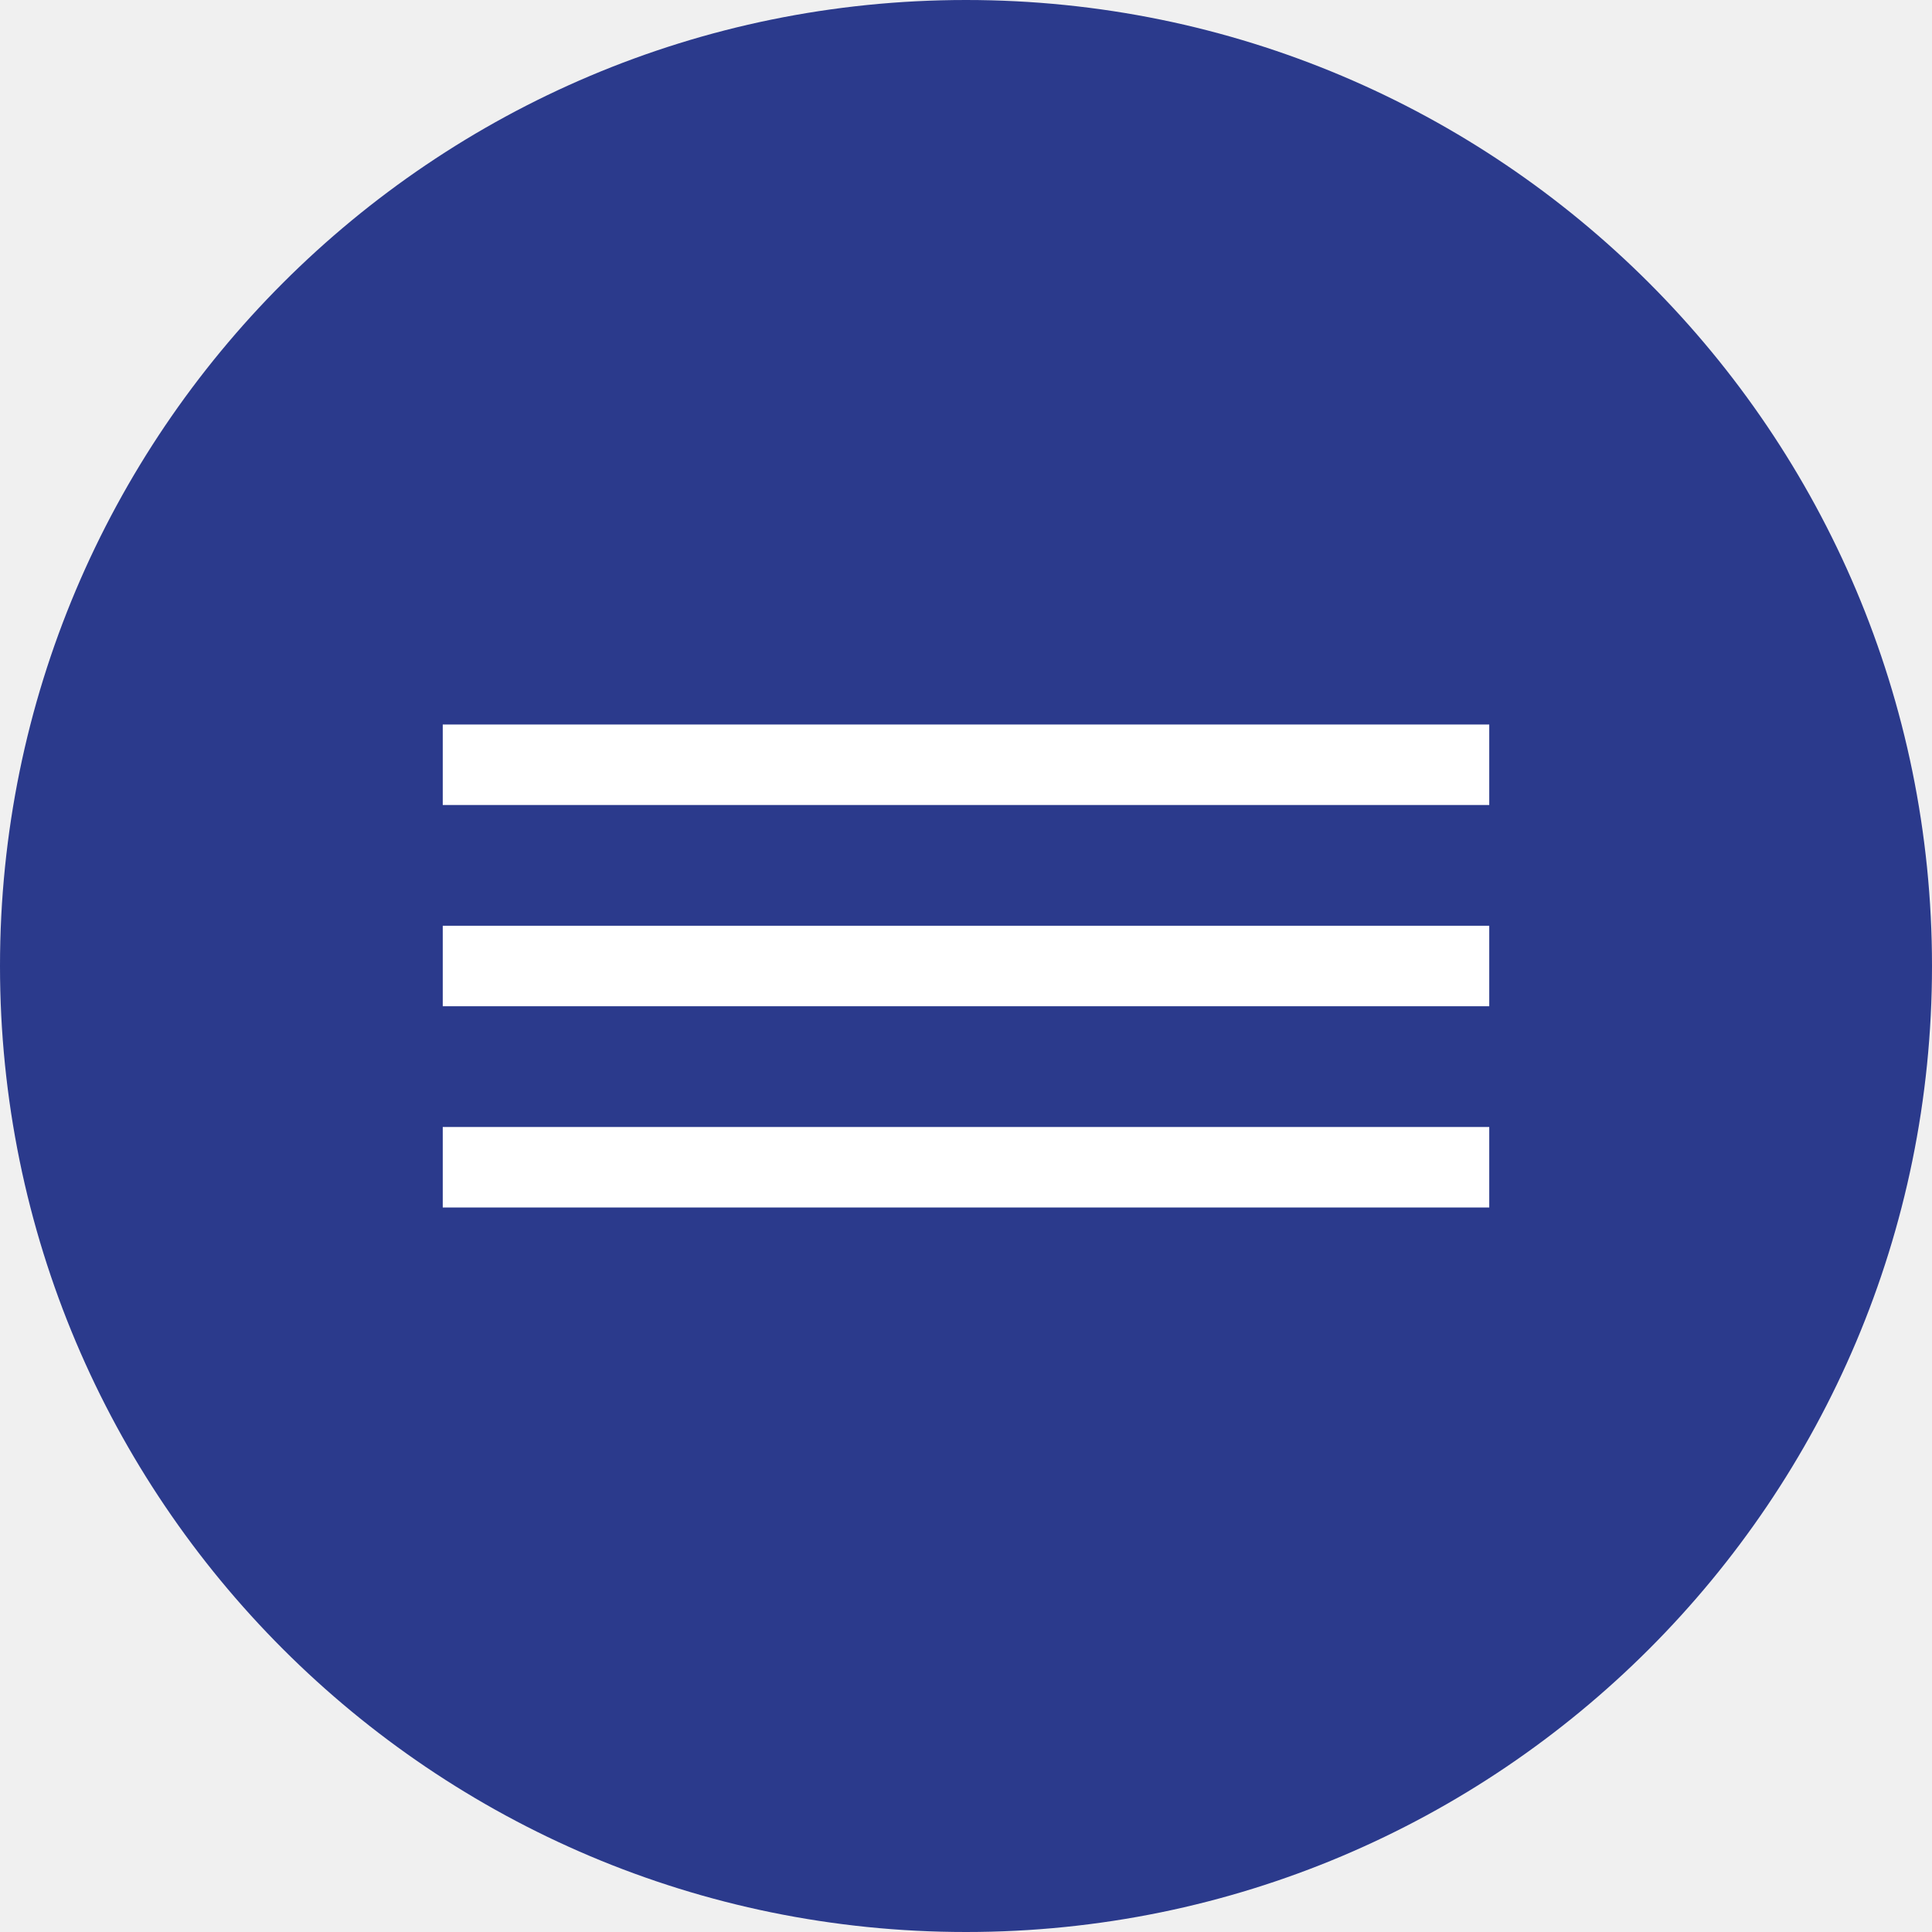
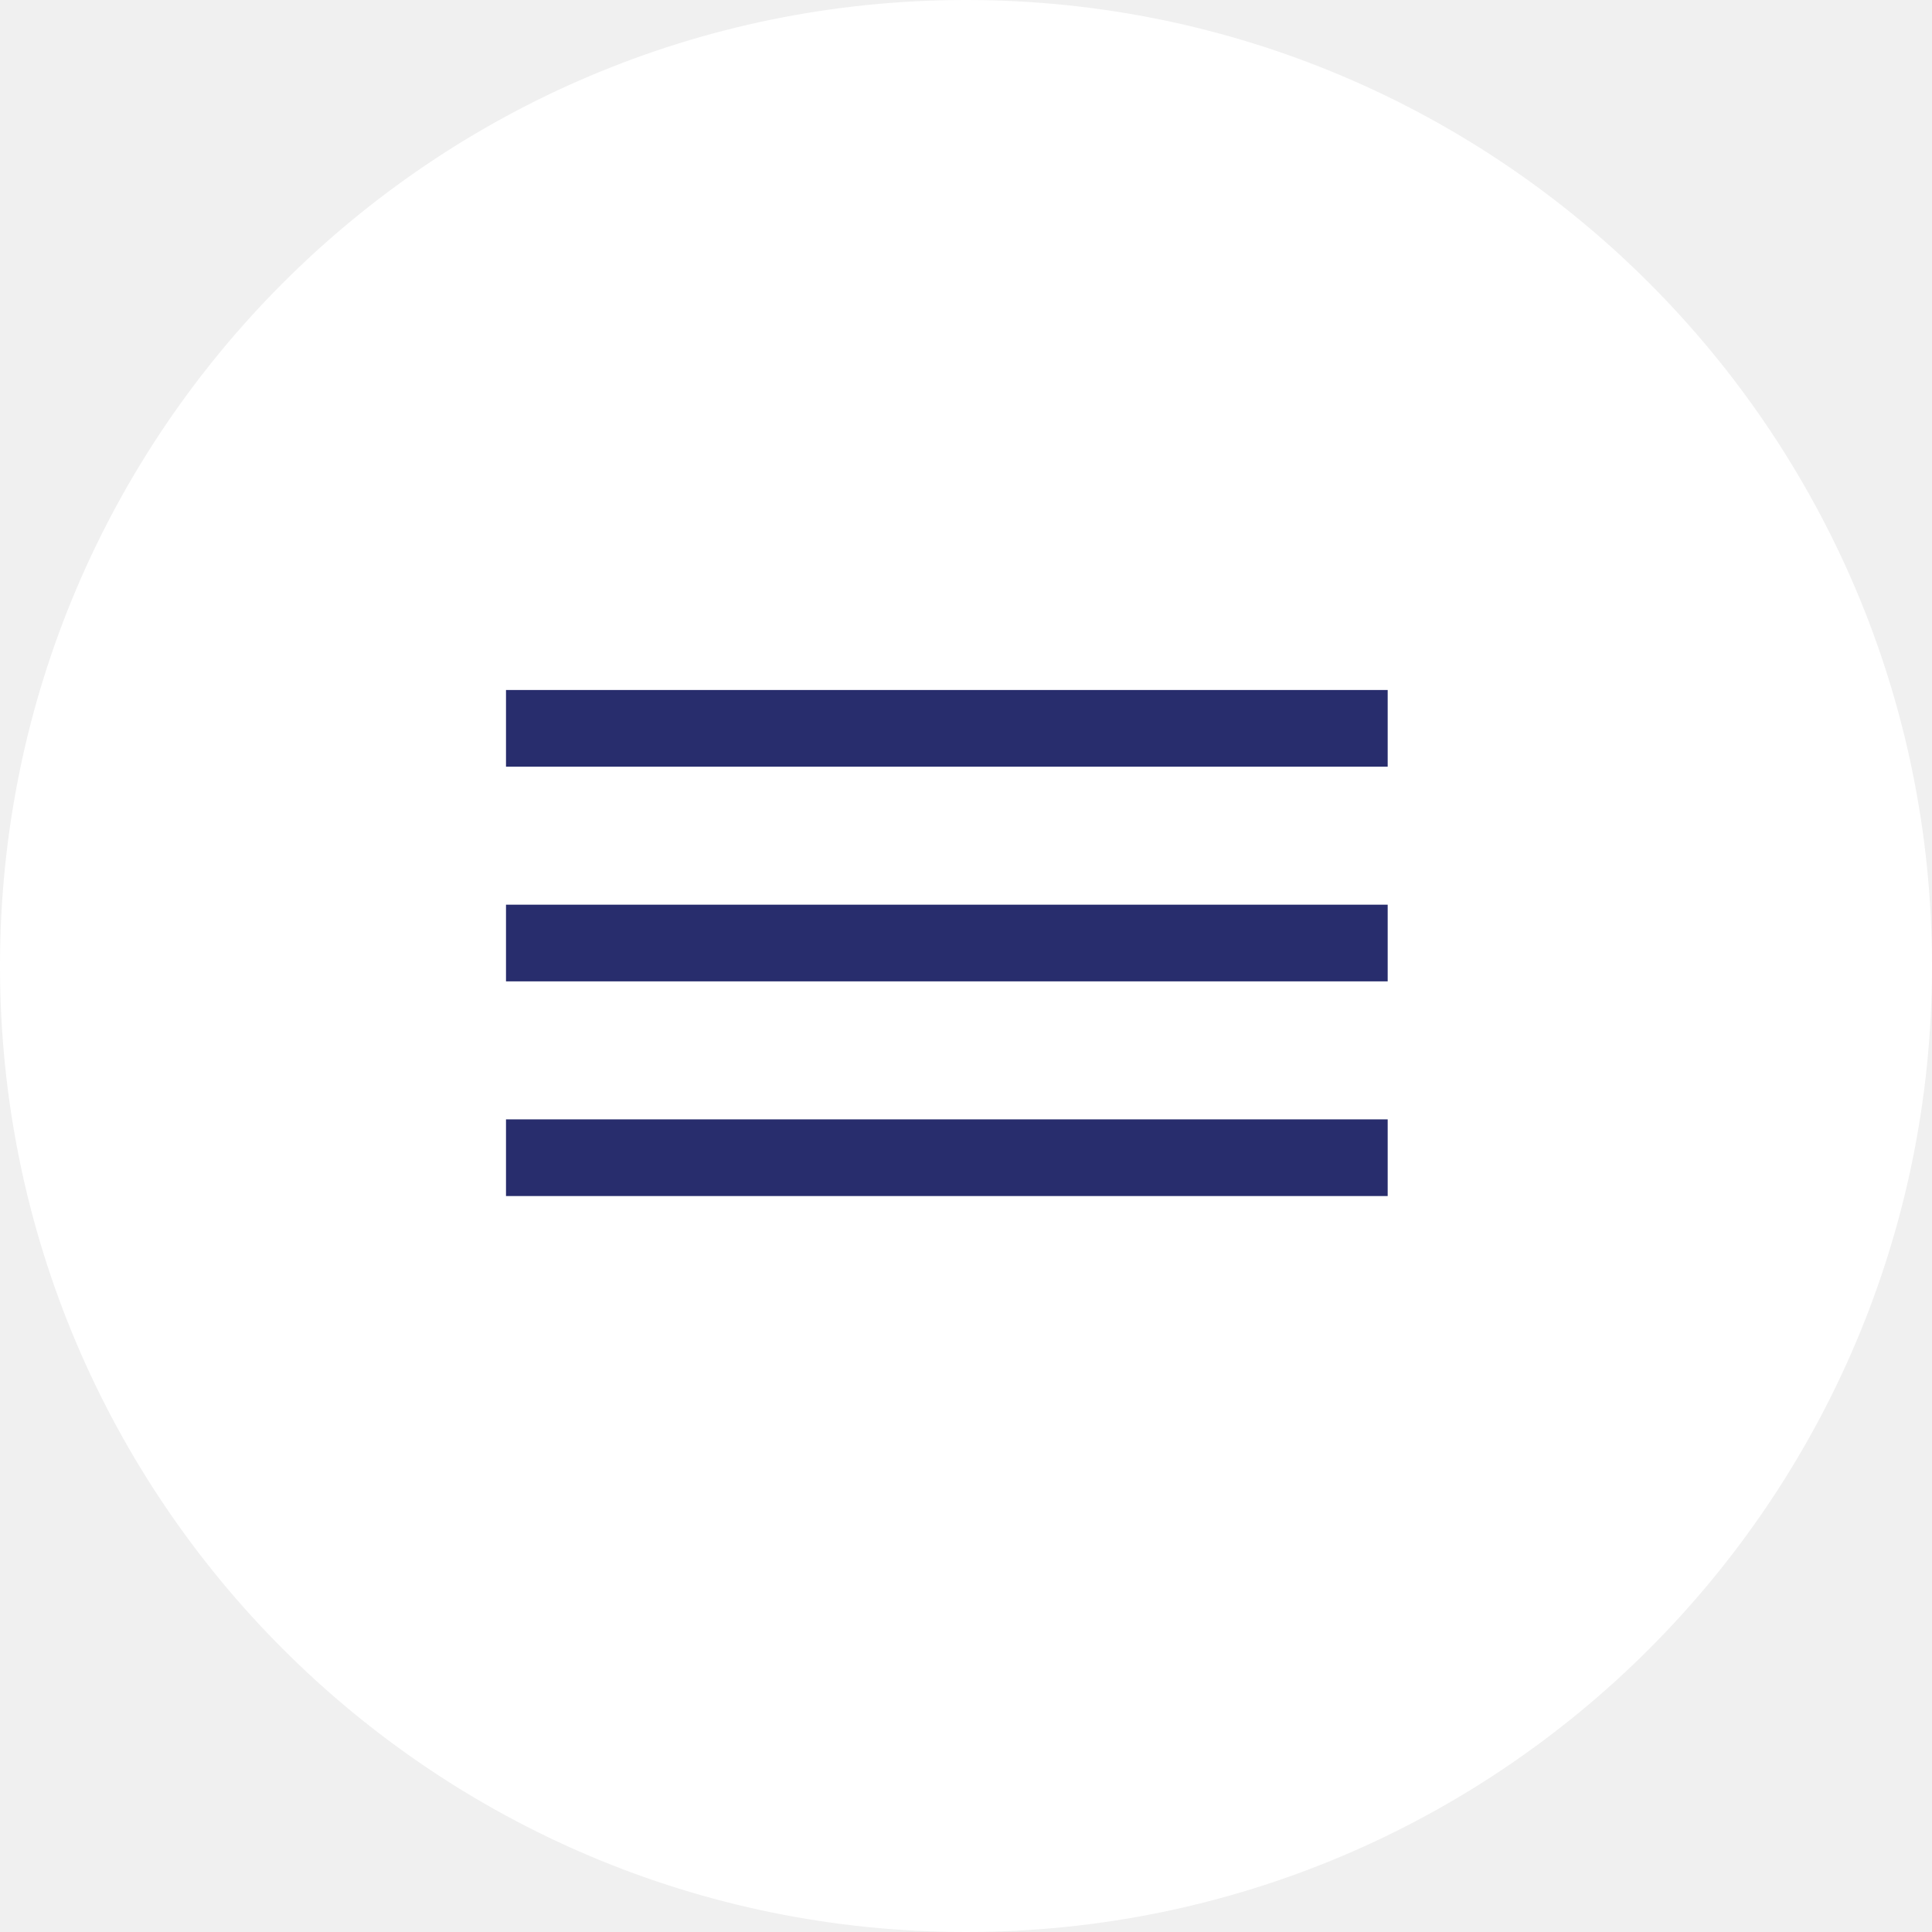
- <svg xmlns="http://www.w3.org/2000/svg" width="48" height="48" viewBox="0 0 48 48" fill="none">
-   <circle cx="24" cy="24" r="24" fill="#2B3A8C" />
-   <rect x="11" y="18" width="26" height="2" fill="white" />
-   <rect x="11" y="23" width="26" height="2" fill="white" />
-   <rect x="11" y="28" width="26" height="2" fill="white" />
+ <svg xmlns="http://www.w3.org/2000/svg" width="42" height="42" viewBox="0 0 42 42" fill="none">
+   <circle cx="21" cy="21" r="21" fill="white" />
+   <rect x="11" y="15" width="19.167" height="1.667" fill="#282D6D" />
+   <rect x="11" y="19.667" width="19.167" height="1.667" fill="#282D6D" />
+   <rect x="11" y="24.334" width="19.167" height="1.667" fill="#282D6D" />
</svg>
